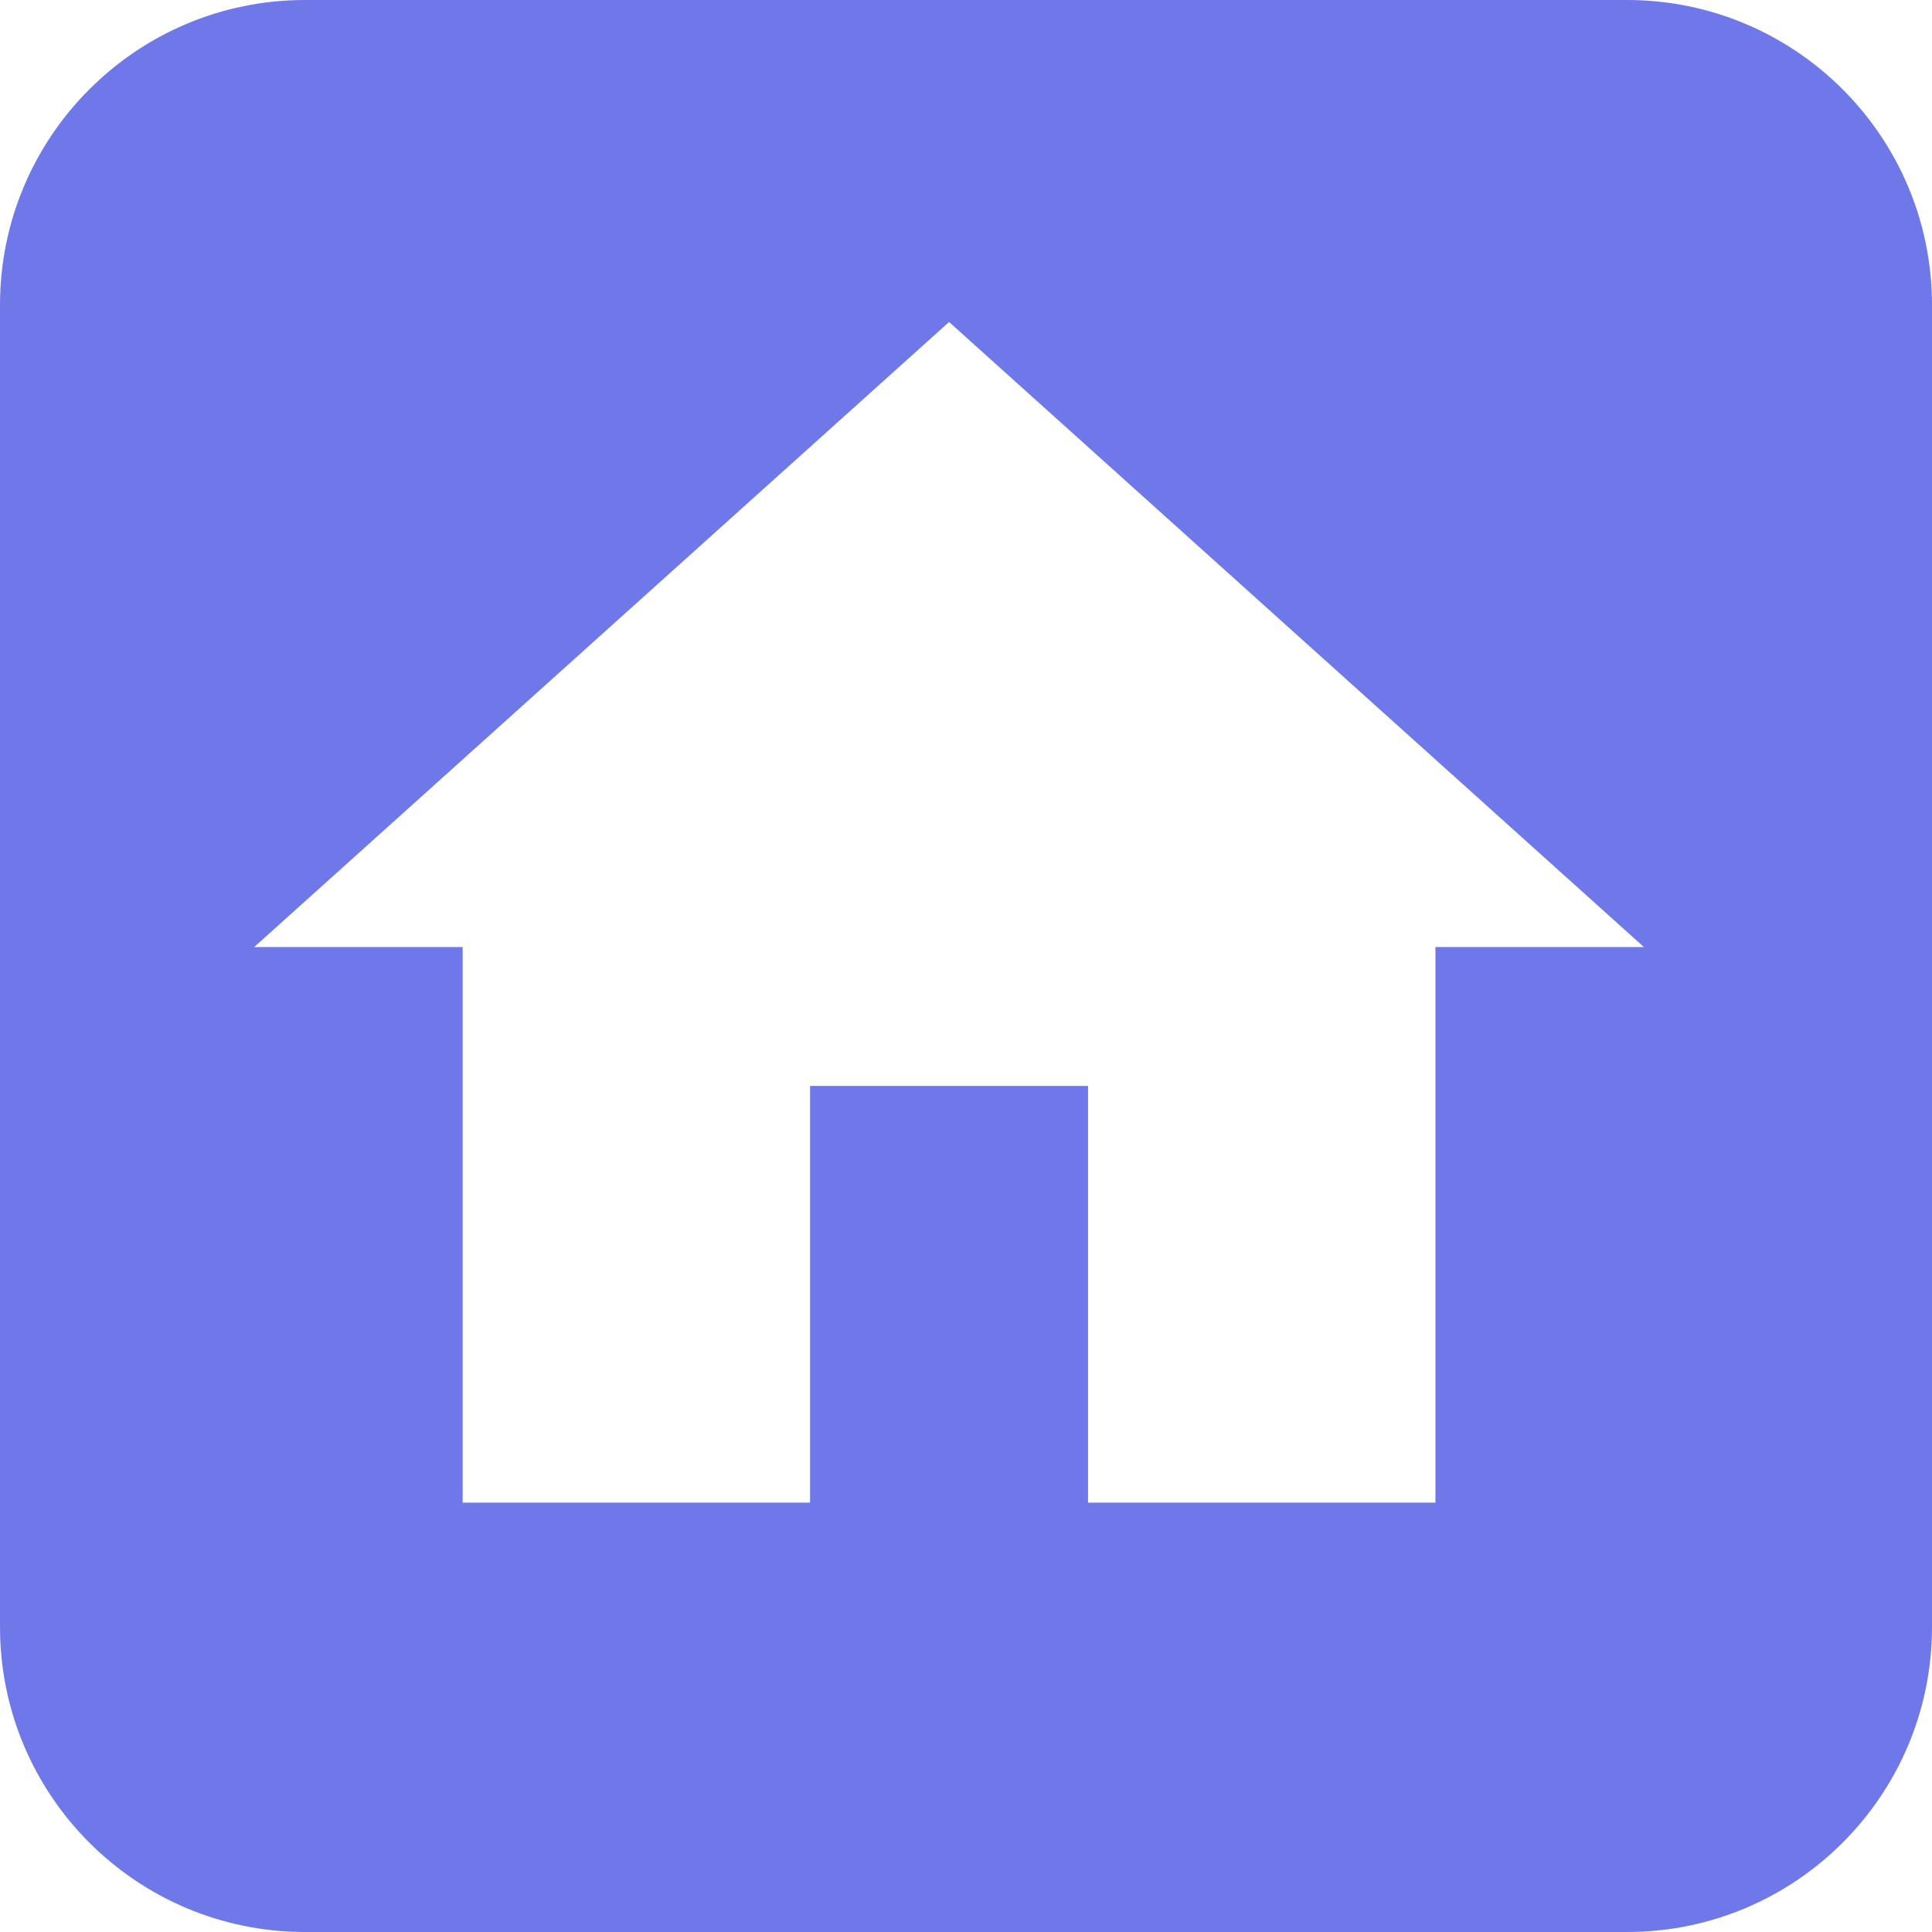
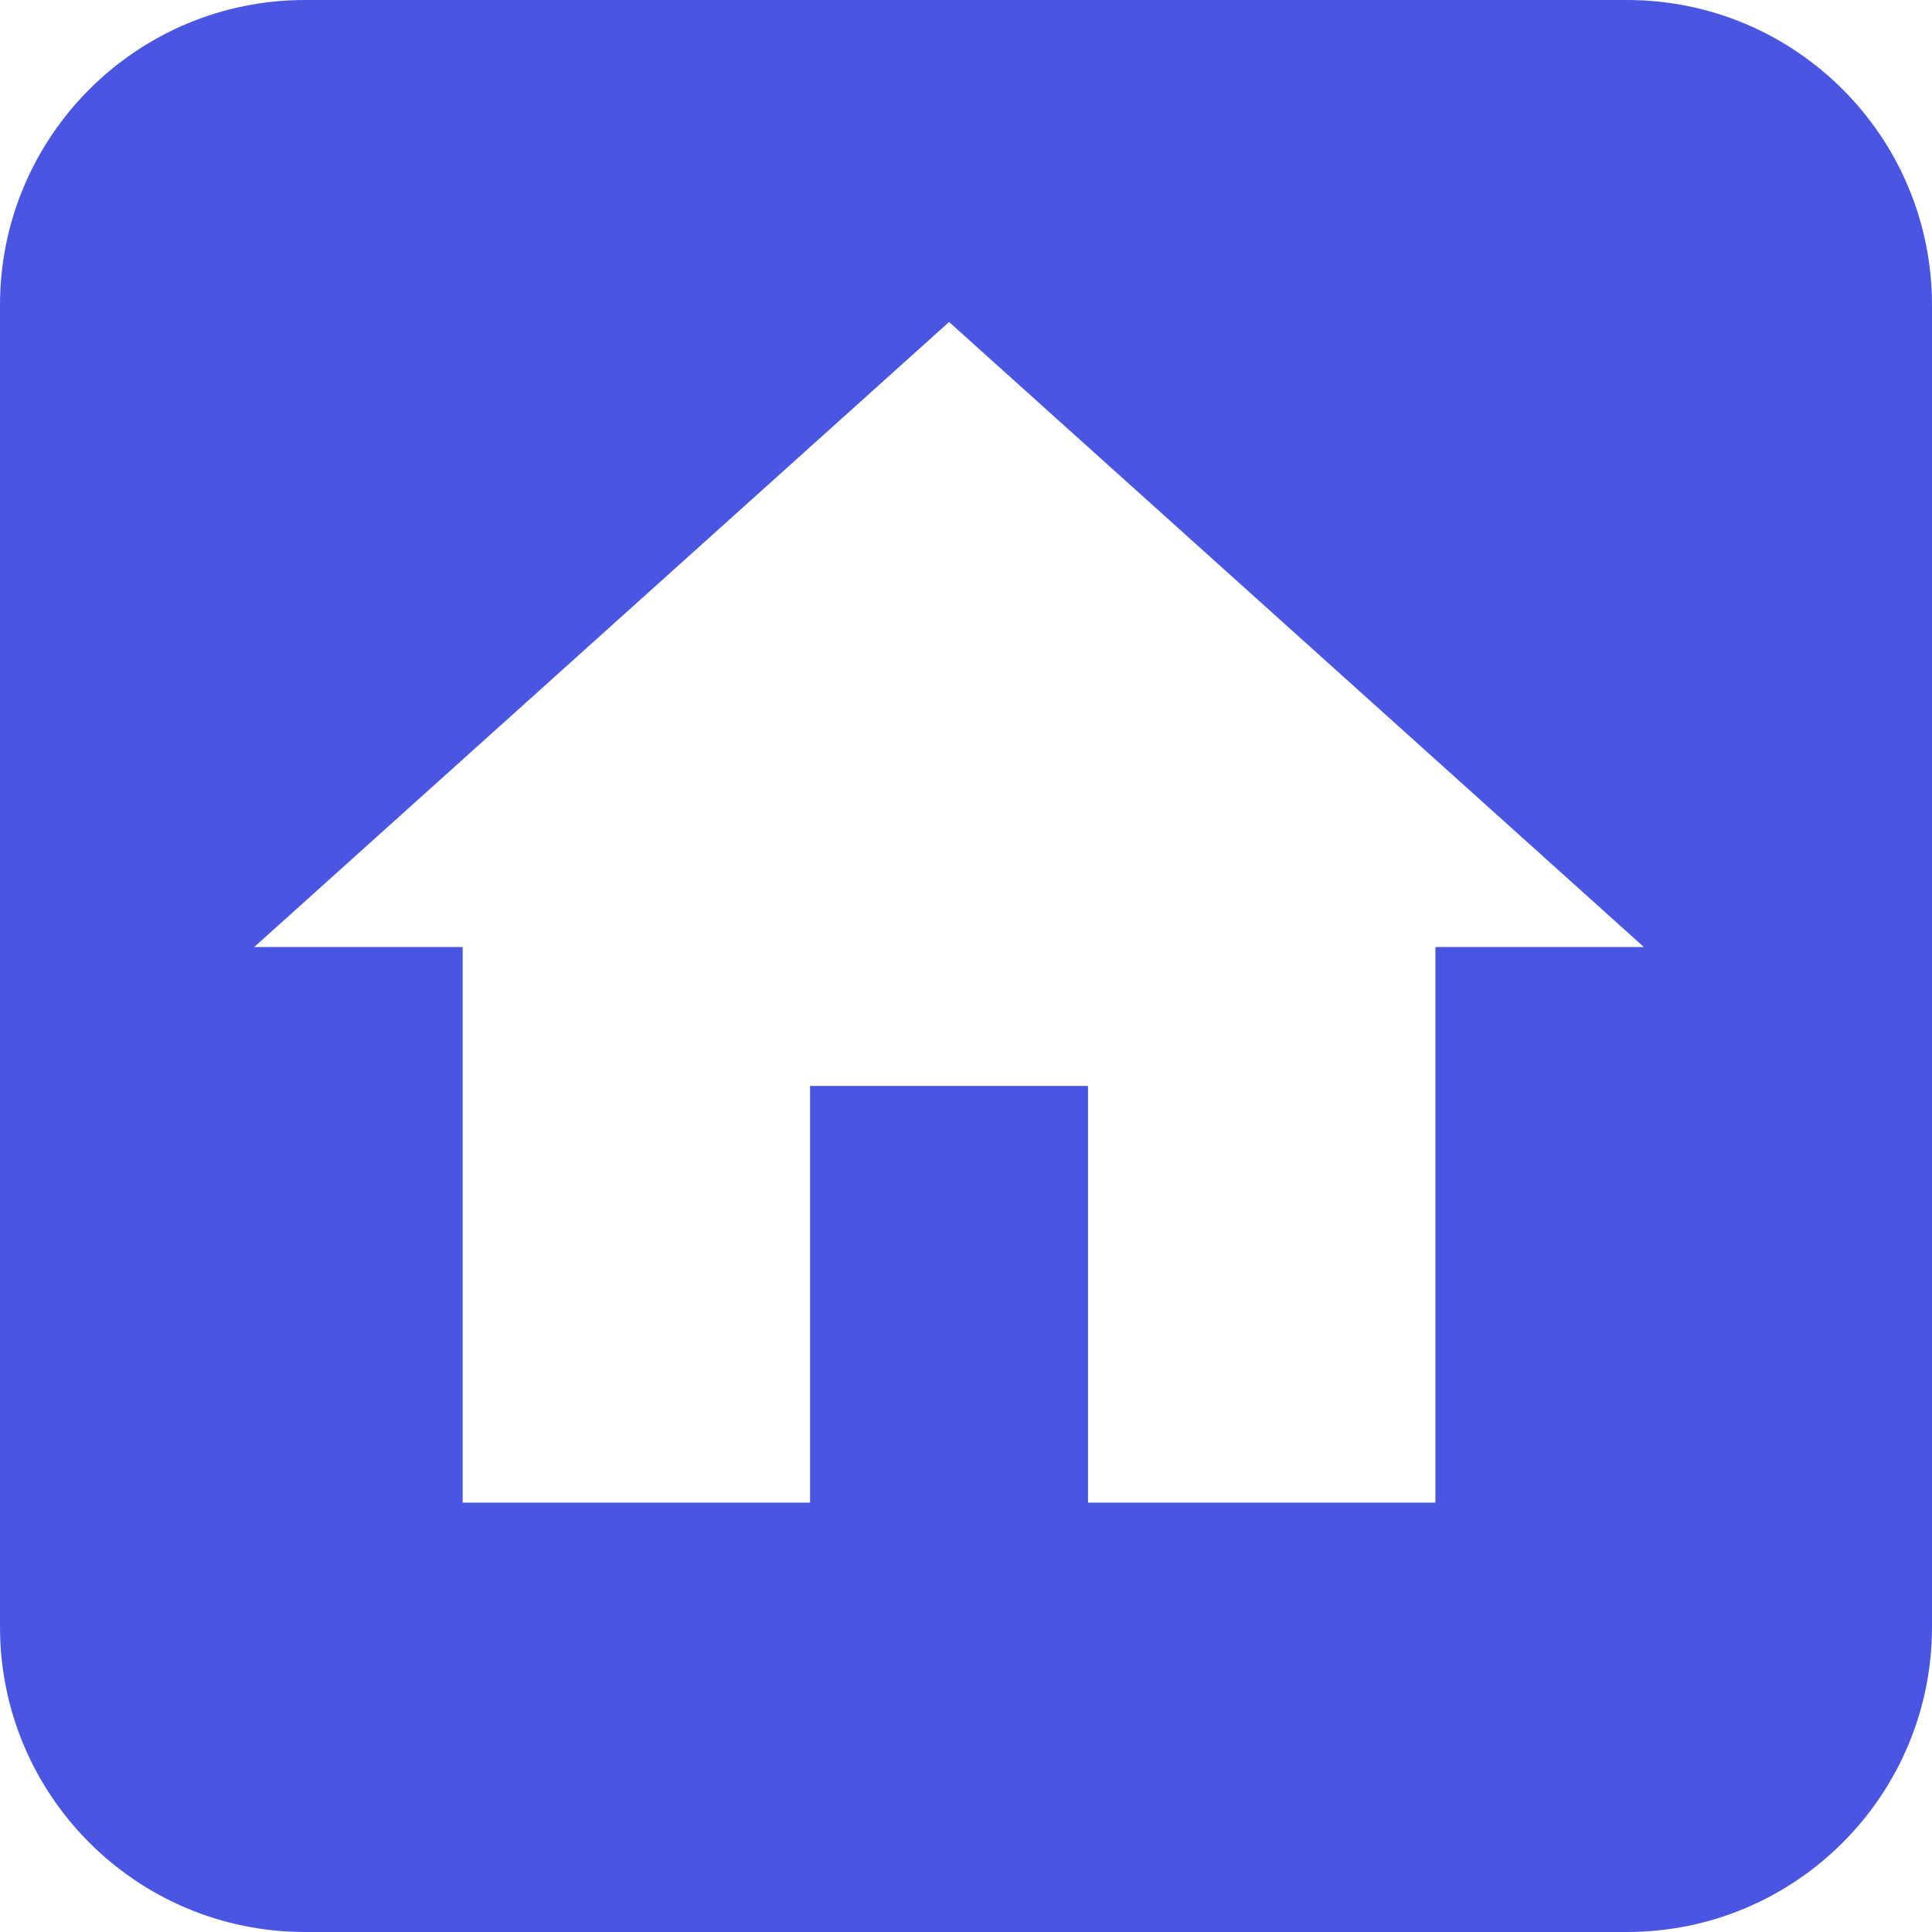
<svg xmlns="http://www.w3.org/2000/svg" width="38" height="38" viewBox="0 0 38 38" fill="none">
-   <path fill-rule="evenodd" clip-rule="evenodd" d="M6 0C2.686 0 0 2.686 0 6V32C0 35.314 2.686 38 6 38H32C35.314 38 38 35.314 38 32V6C38 2.686 35.314 0 32 0H6ZM15.933 21.359V29.555H9.1V18.627H5L18.667 6.333L32.333 18.627H28.233V29.555H21.4V21.359H15.933Z" fill="#6E78E8" />
+   <path fill-rule="evenodd" clip-rule="evenodd" d="M6 0C2.686 0 0 2.686 0 6V32C0 35.314 2.686 38 6 38H32C35.314 38 38 35.314 38 32V6C38 2.686 35.314 0 32 0H6ZM15.933 21.359V29.555H9.1V18.627H5L18.667 6.333L32.333 18.627H28.233V29.555H21.4V21.359H15.933Z" fill="#4A56E2" />
</svg>
